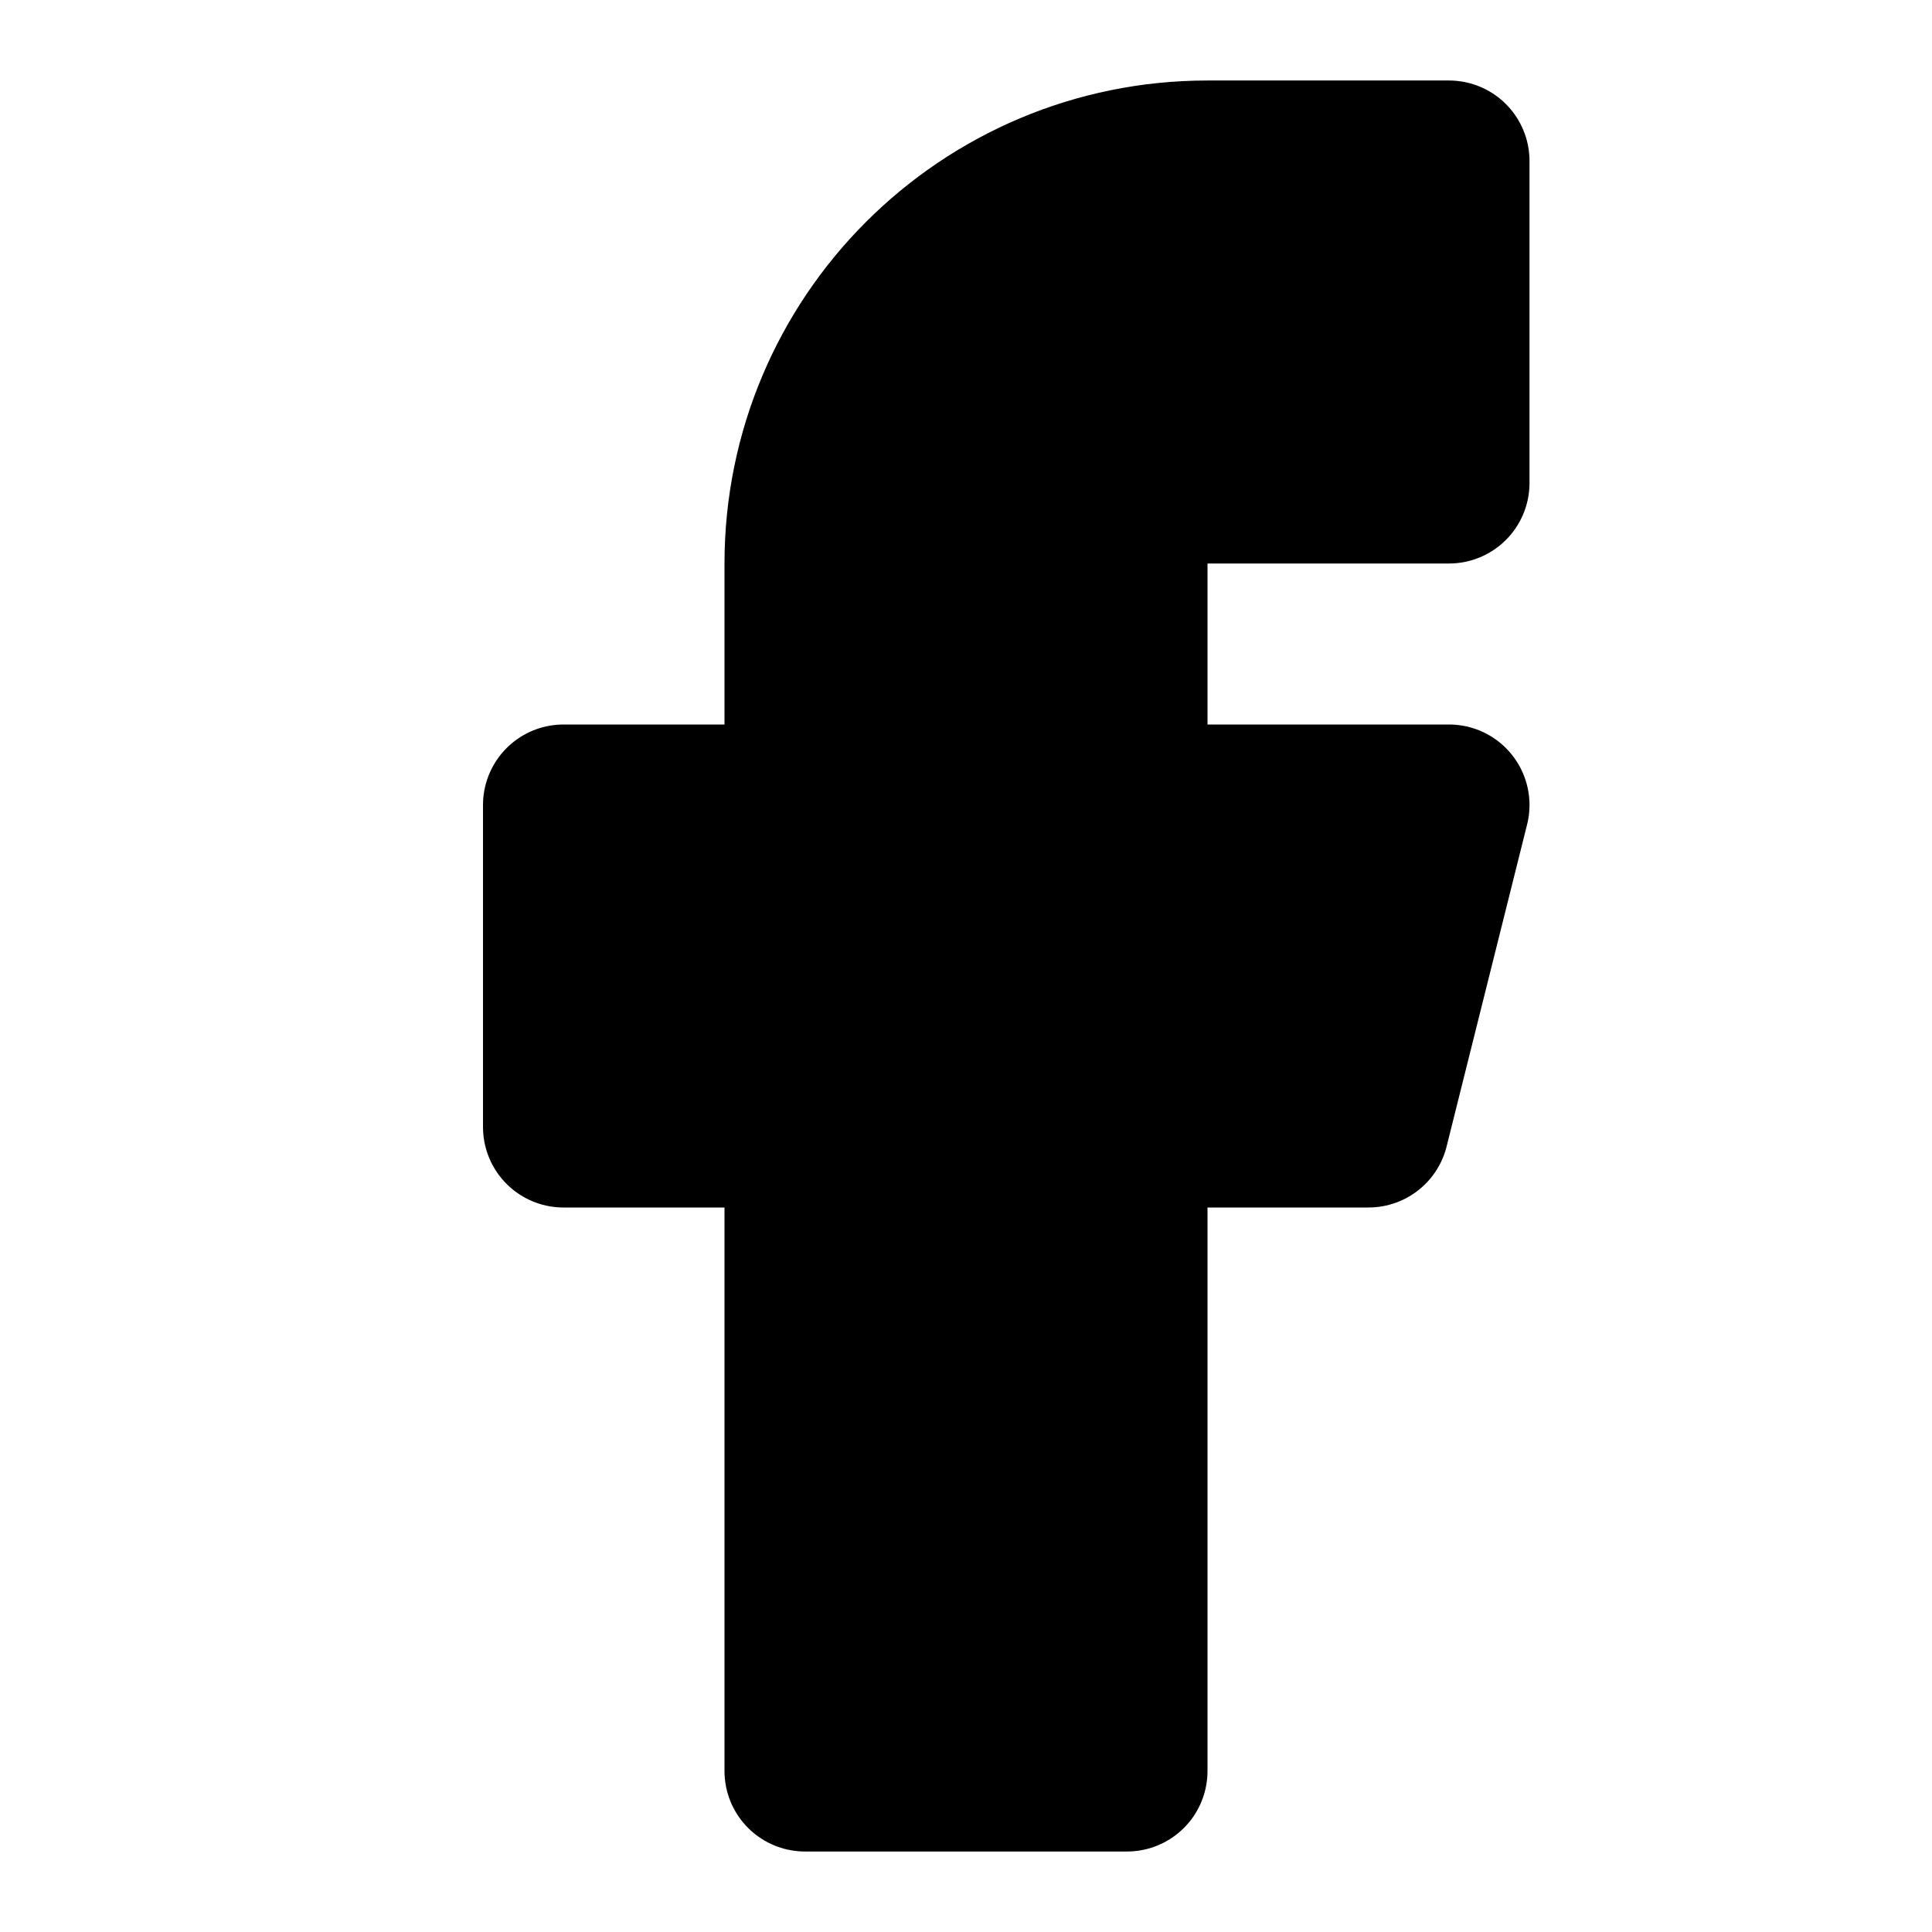
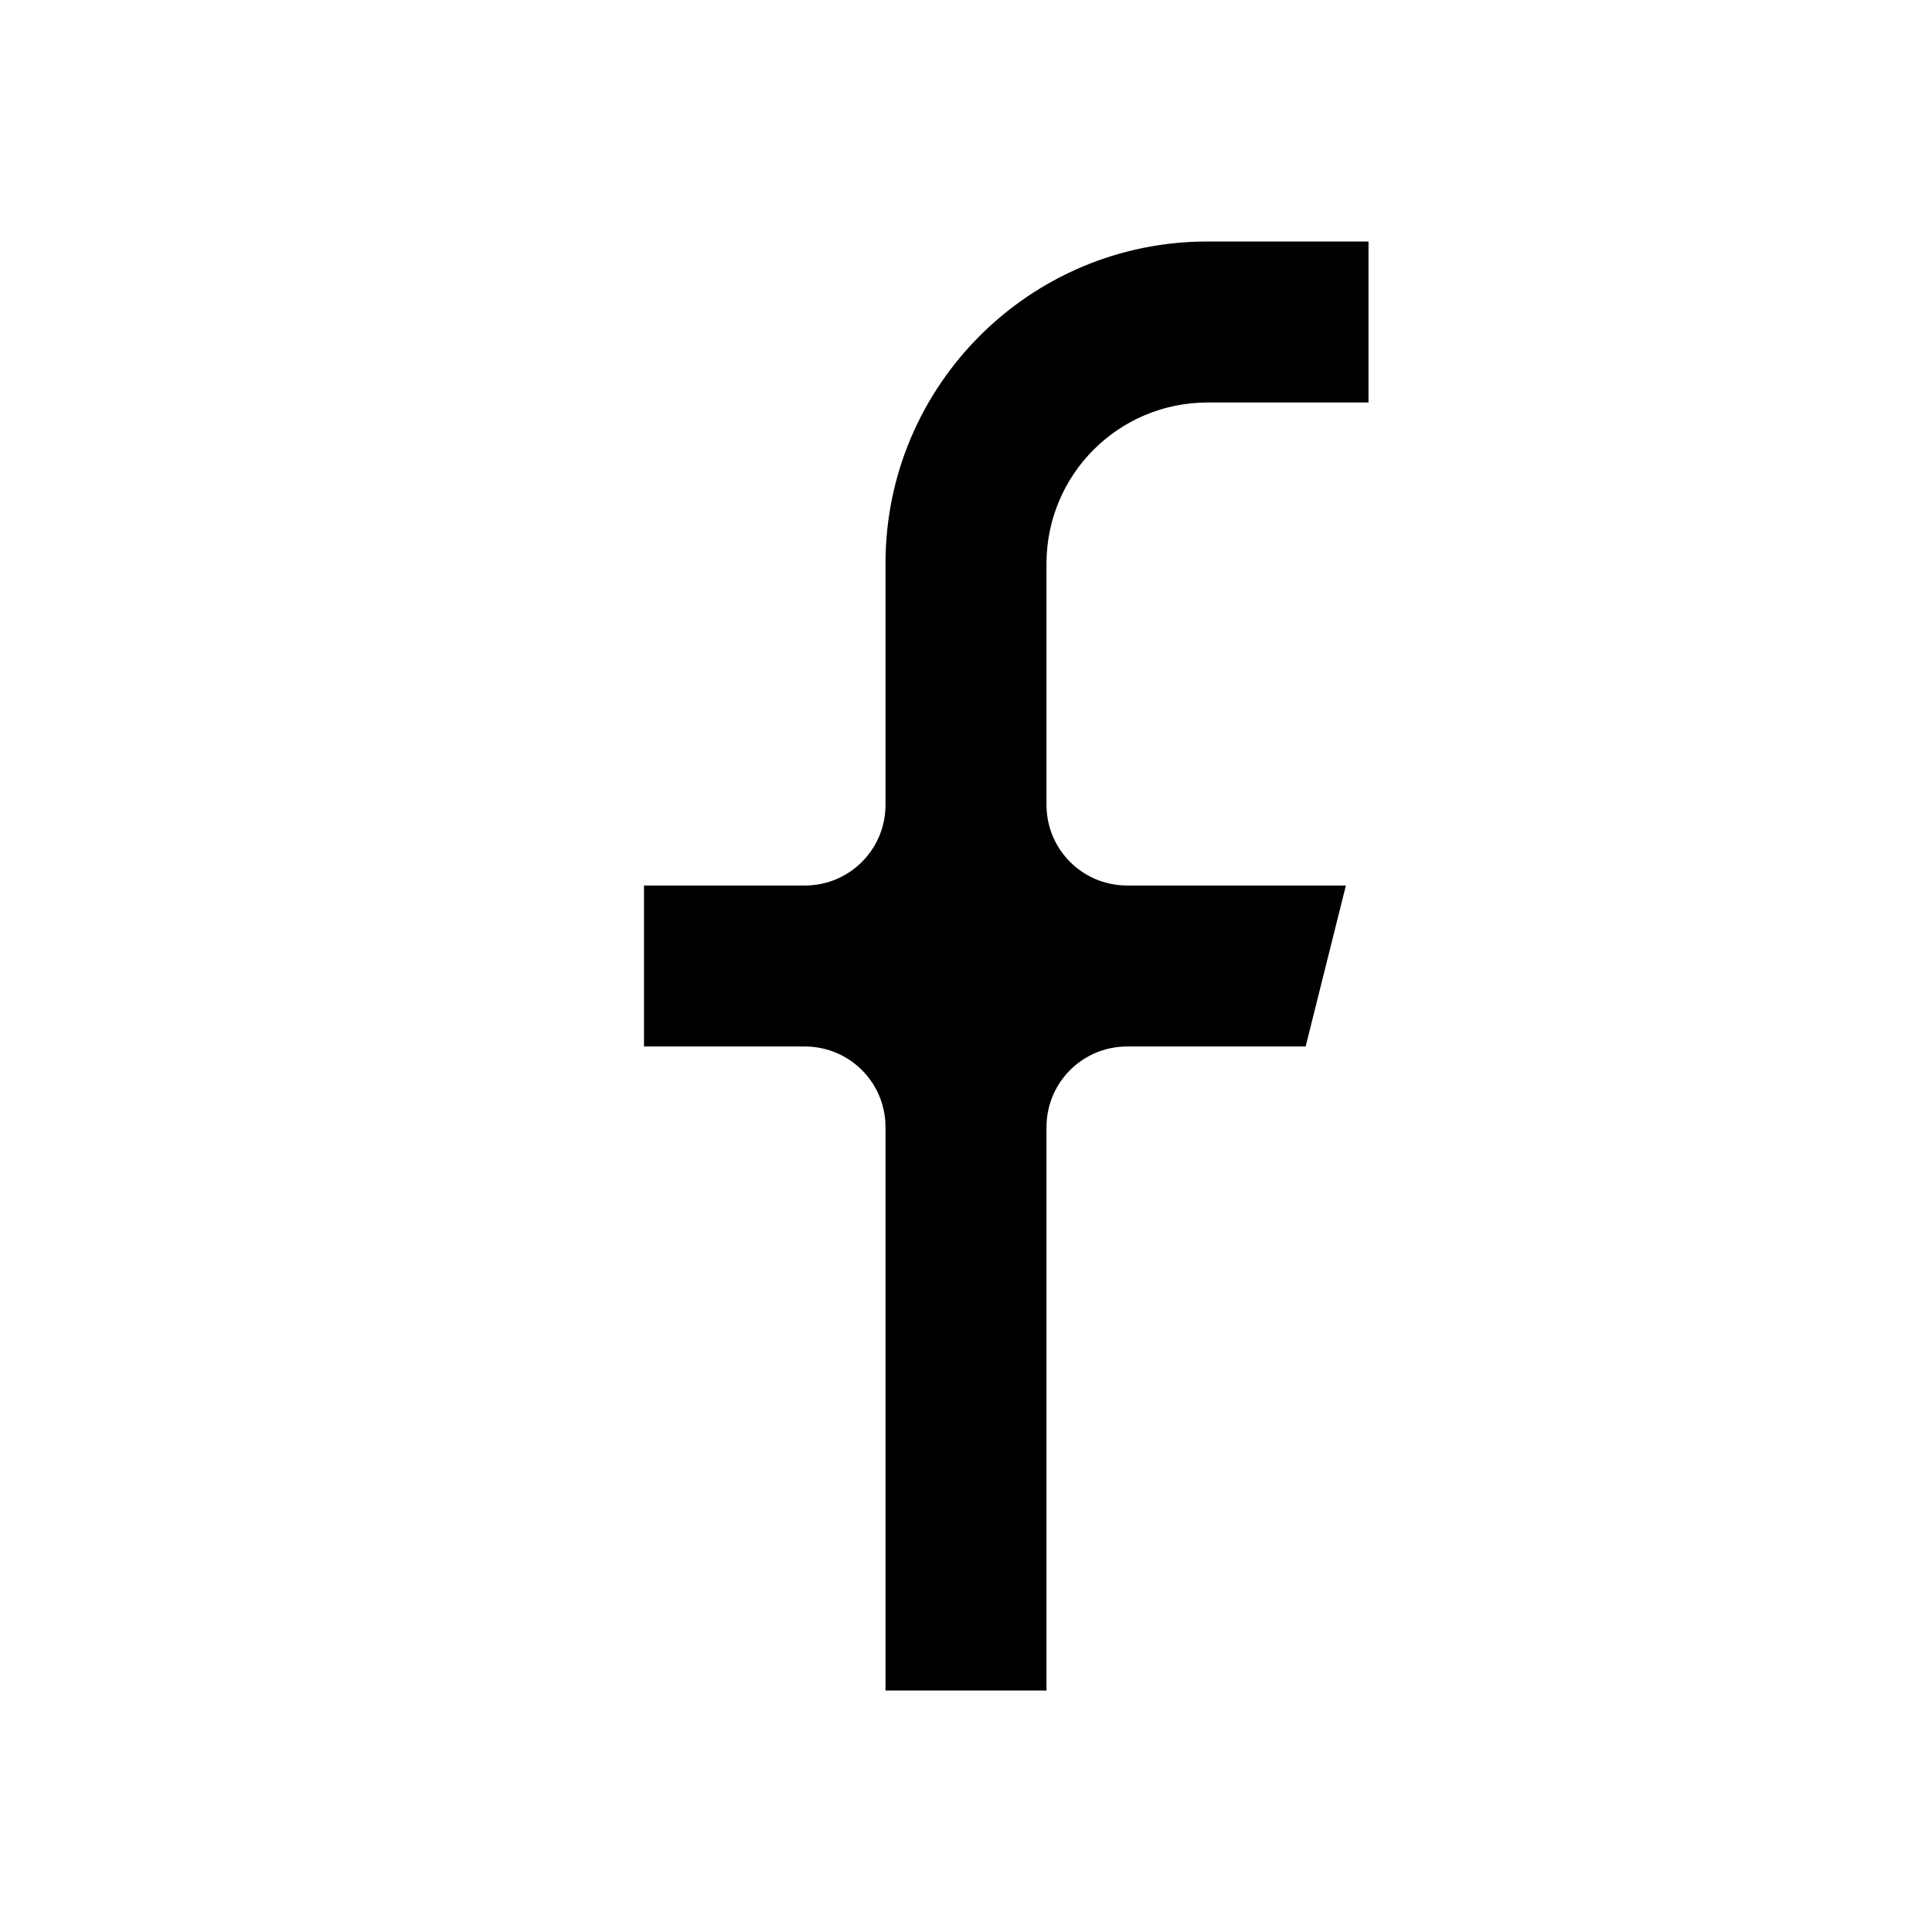
- <svg xmlns="http://www.w3.org/2000/svg" width="20" height="20" viewBox="0 0 24 24" fill="" stroke="currentColor" stroke-width="2" stroke-linecap="round" stroke-linejoin="round" class="lucide lucide-facebook text-primary-foreground/60 hover:text-primary-foreground cursor-pointer transition-colors" aria-hidden="true">
+ <svg xmlns="http://www.w3.org/2000/svg" width="20" height="20" viewBox="0 0 24 24" color="white" stroke="currentColor" stroke-width="2" stroke-linecap="round" stroke-linejoin="round" class="lucide lucide-facebook text-primary-foreground/60 hover:text-primary-foreground cursor-pointer transition-colors" aria-hidden="true">
  <path d="M18 2h-3a5 5 0 0 0-5 5v3H7v4h3v8h4v-8h3l1-4h-4V7a1 1 0 0 1 1-1h3z" />
</svg>
